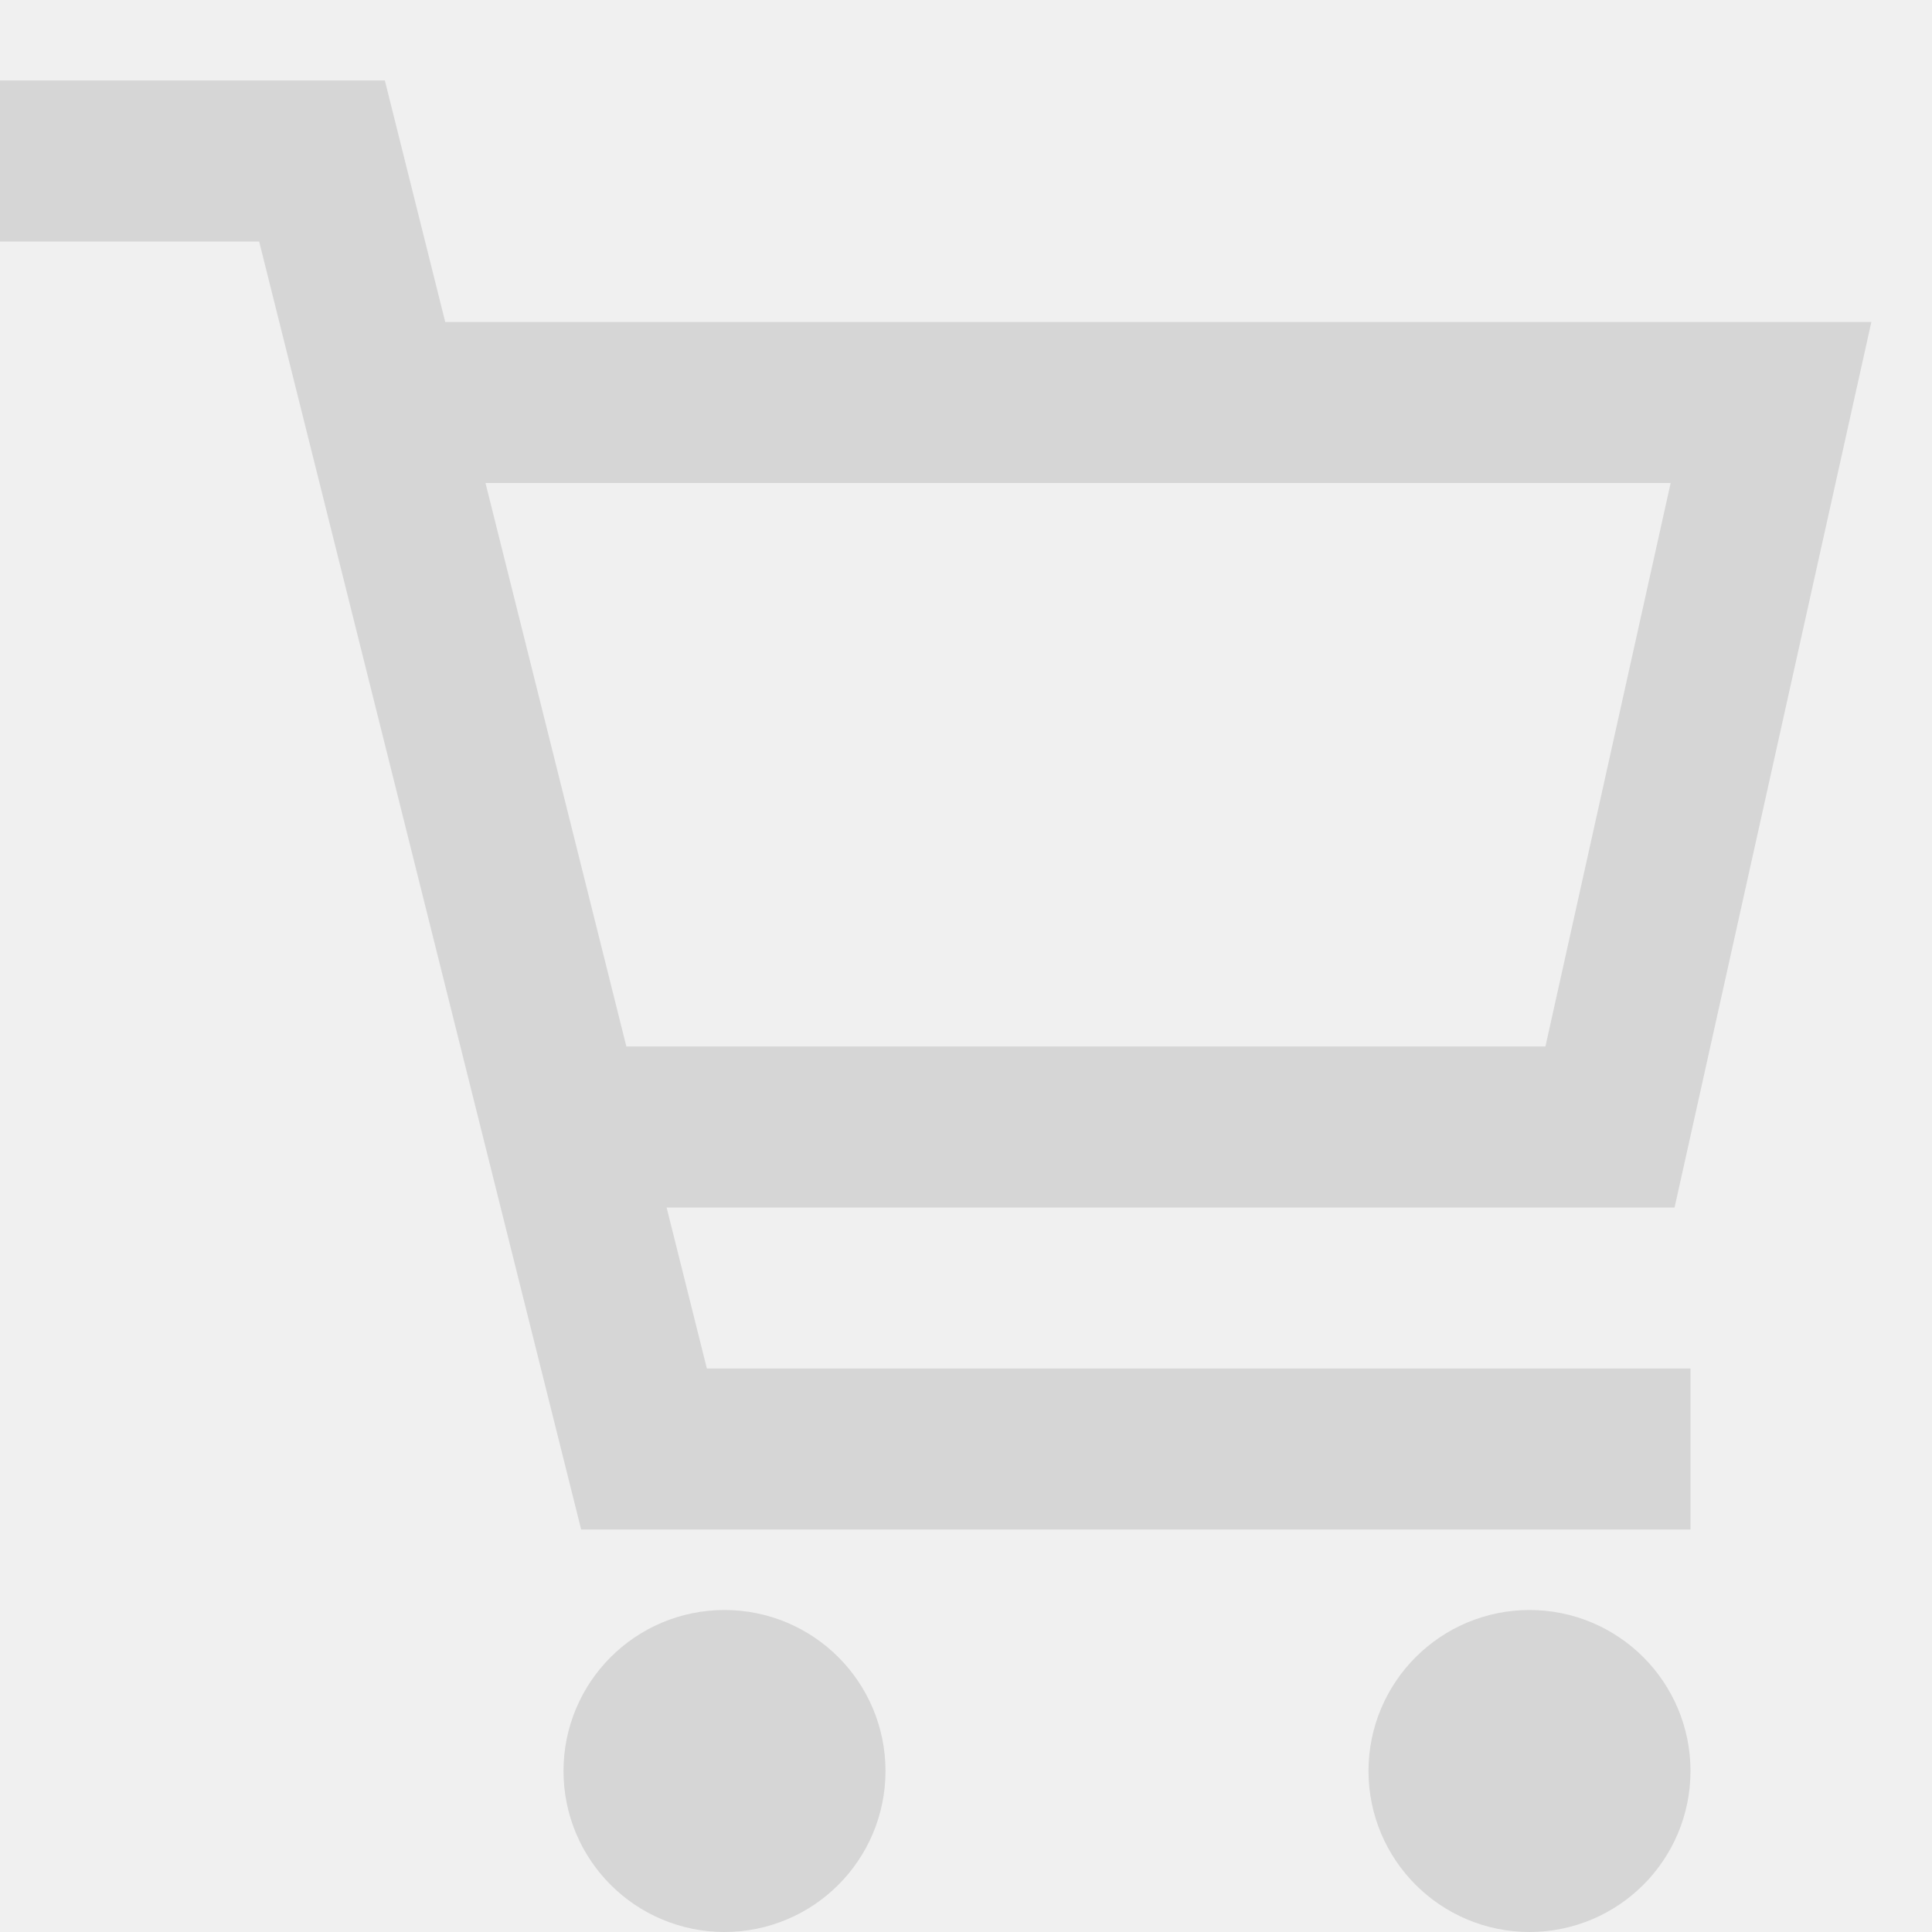
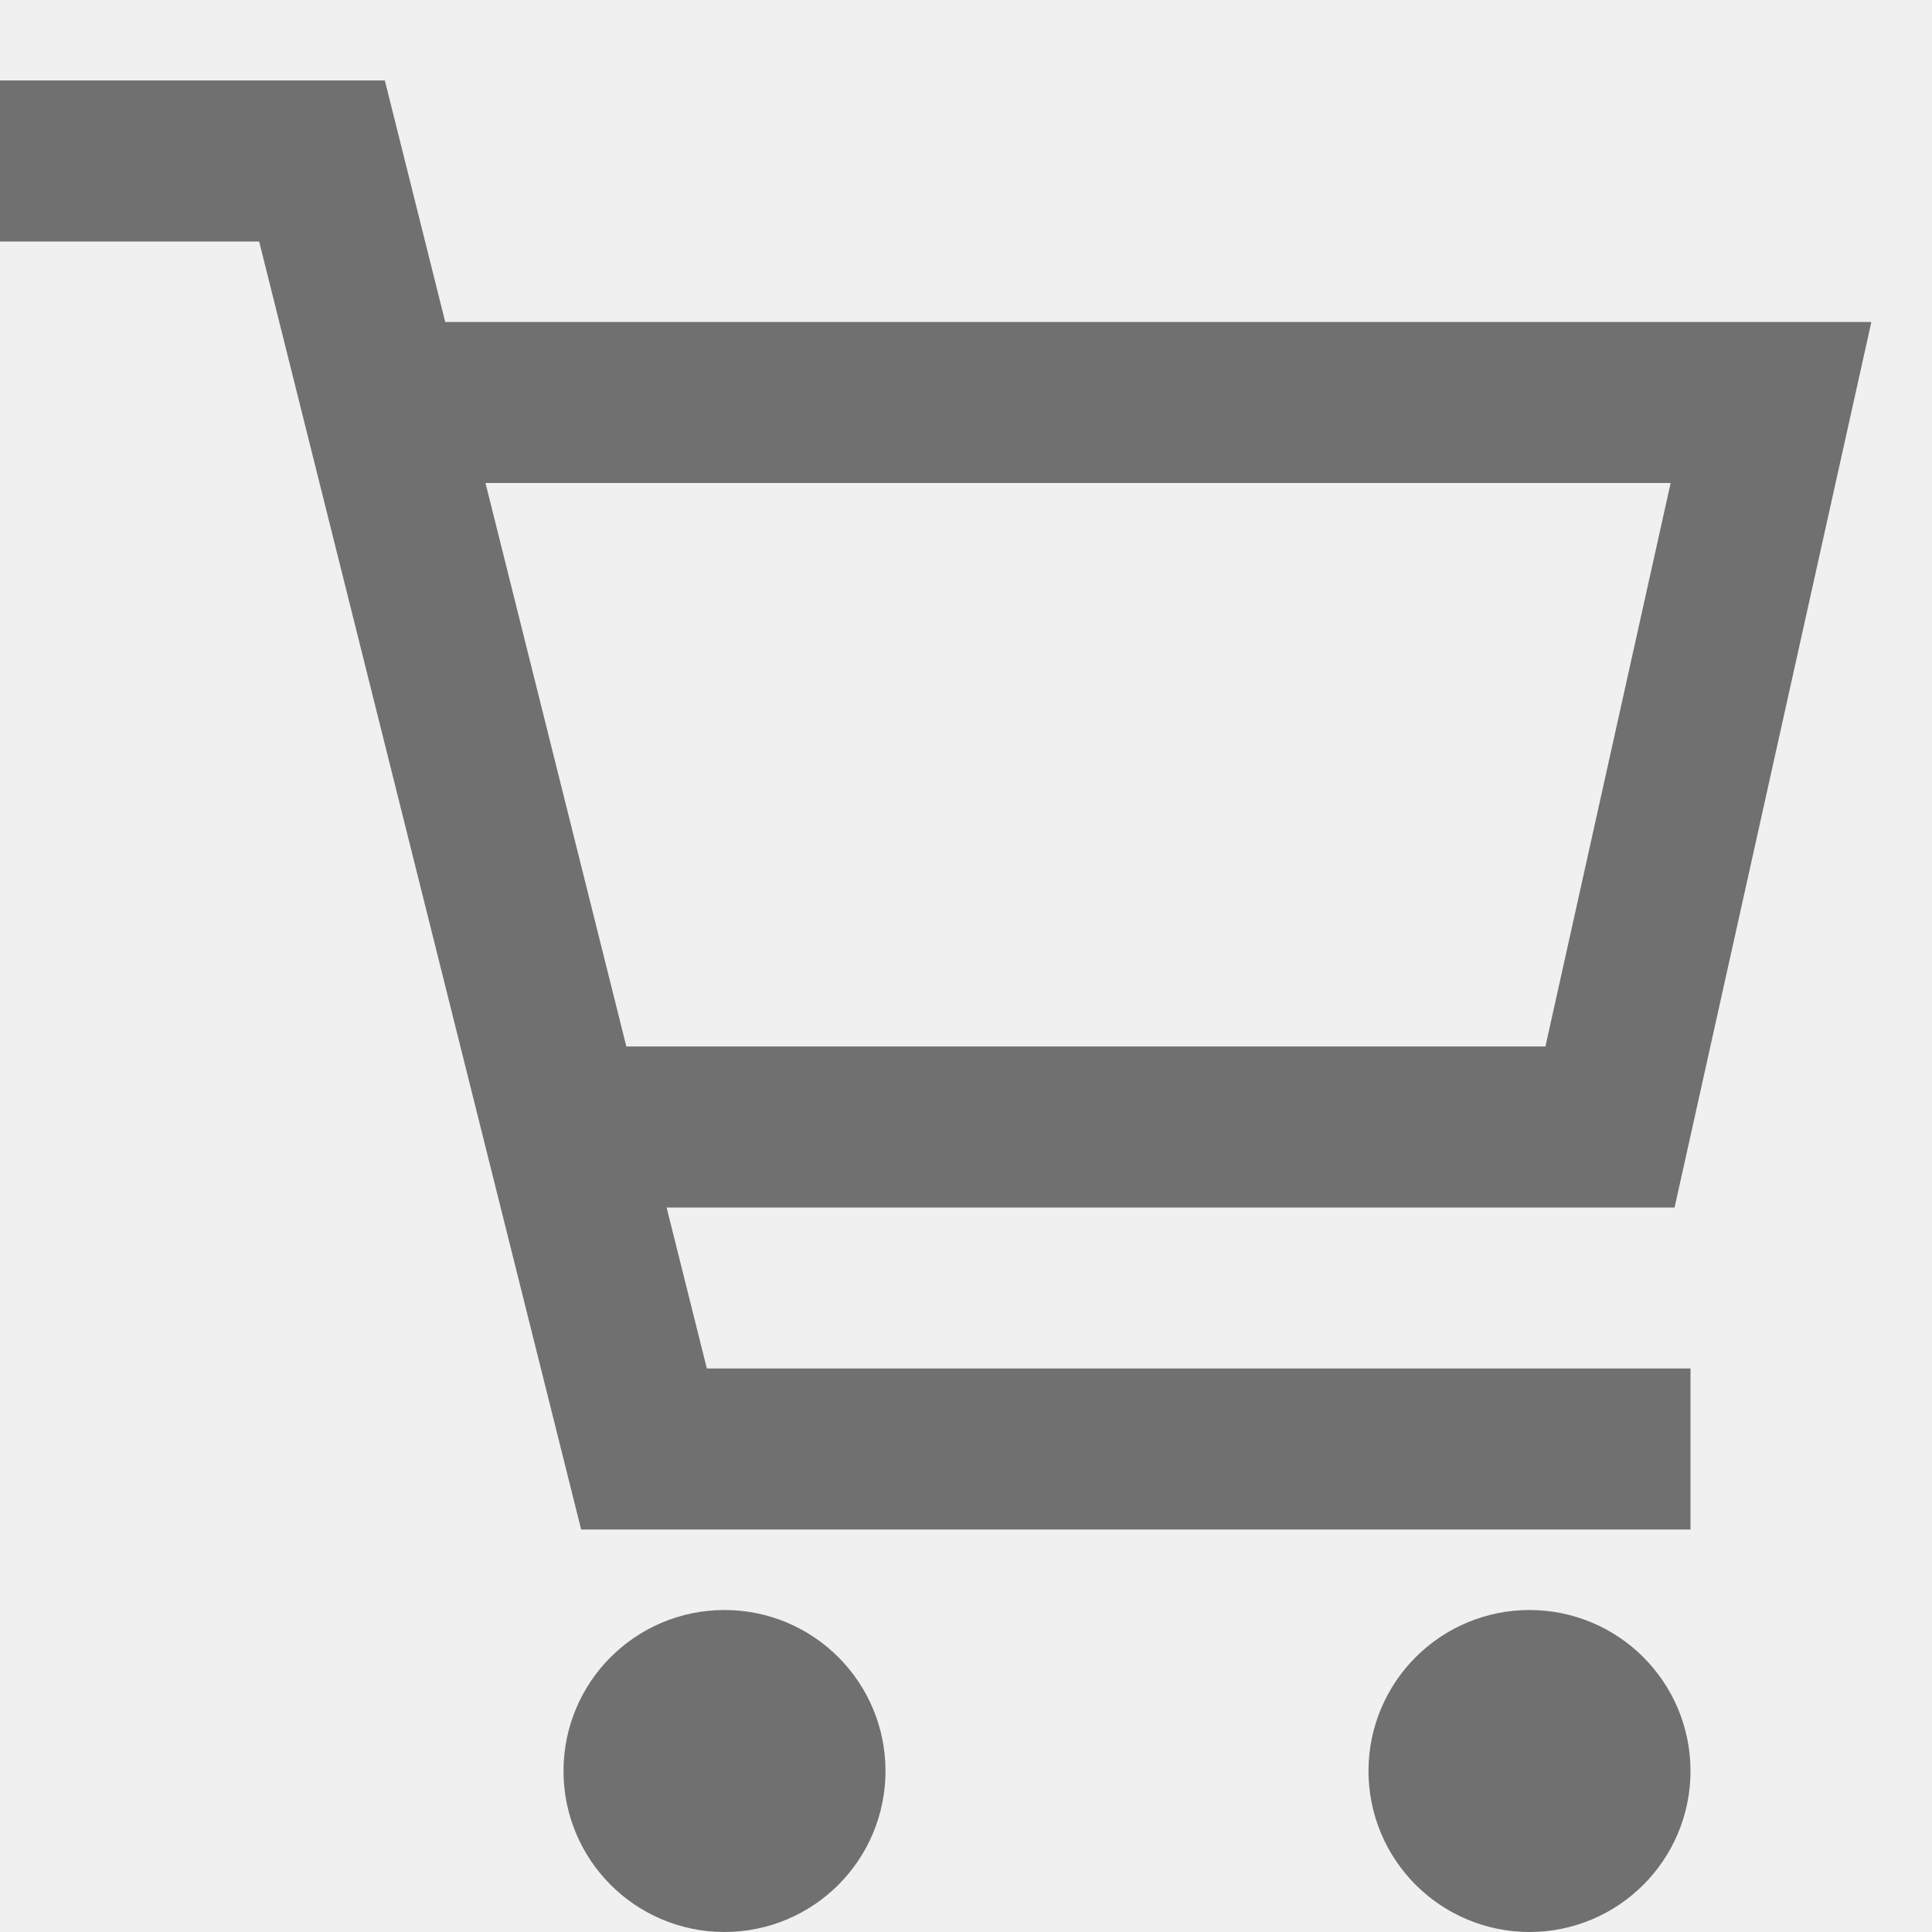
<svg xmlns="http://www.w3.org/2000/svg" width="800px" height="800px" viewBox="0 0 24 24" fill="#ffffff">
  <g id="SVGRepo_bgCarrier" stroke-width="0" />
  <g id="SVGRepo_tracerCarrier" stroke-linecap="round" stroke-linejoin="round" />
  <g id="SVGRepo_iconCarrier">
-     <path fill="none" stroke="#d6d6d6" stroke-width="2" d="M5,5 L22,5 L20,14 L7,14 L4,2 L0,2 M7,14 L8,18 L21,18 M19,23 C18.448,23 18,22.552 18,22 C18,21.448 18.448,21 19,21 C19.552,21 20,21.448 20,22 C20,22.552 19.552,23 19,23 Z M9,23 C8.447,23 8,22.552 8,22 C8,21.448 8.447,21 9,21 C9.553,21 10,21.448 10,22 C10,22.552 9.553,23 9,23 Z" />
+     <path fill="none" stroke="#707070" stroke-width="2" d="M5,5 L22,5 L20,14 L7,14 L4,2 L0,2 M7,14 L8,18 L21,18 M19,23 C18.448,23 18,22.552 18,22 C18,21.448 18.448,21 19,21 C19.552,21 20,21.448 20,22 C20,22.552 19.552,23 19,23 Z M9,23 C8.447,23 8,22.552 8,22 C8,21.448 8.447,21 9,21 C9.553,21 10,21.448 10,22 C10,22.552 9.553,23 9,23 Z" />
  </g>
</svg>
